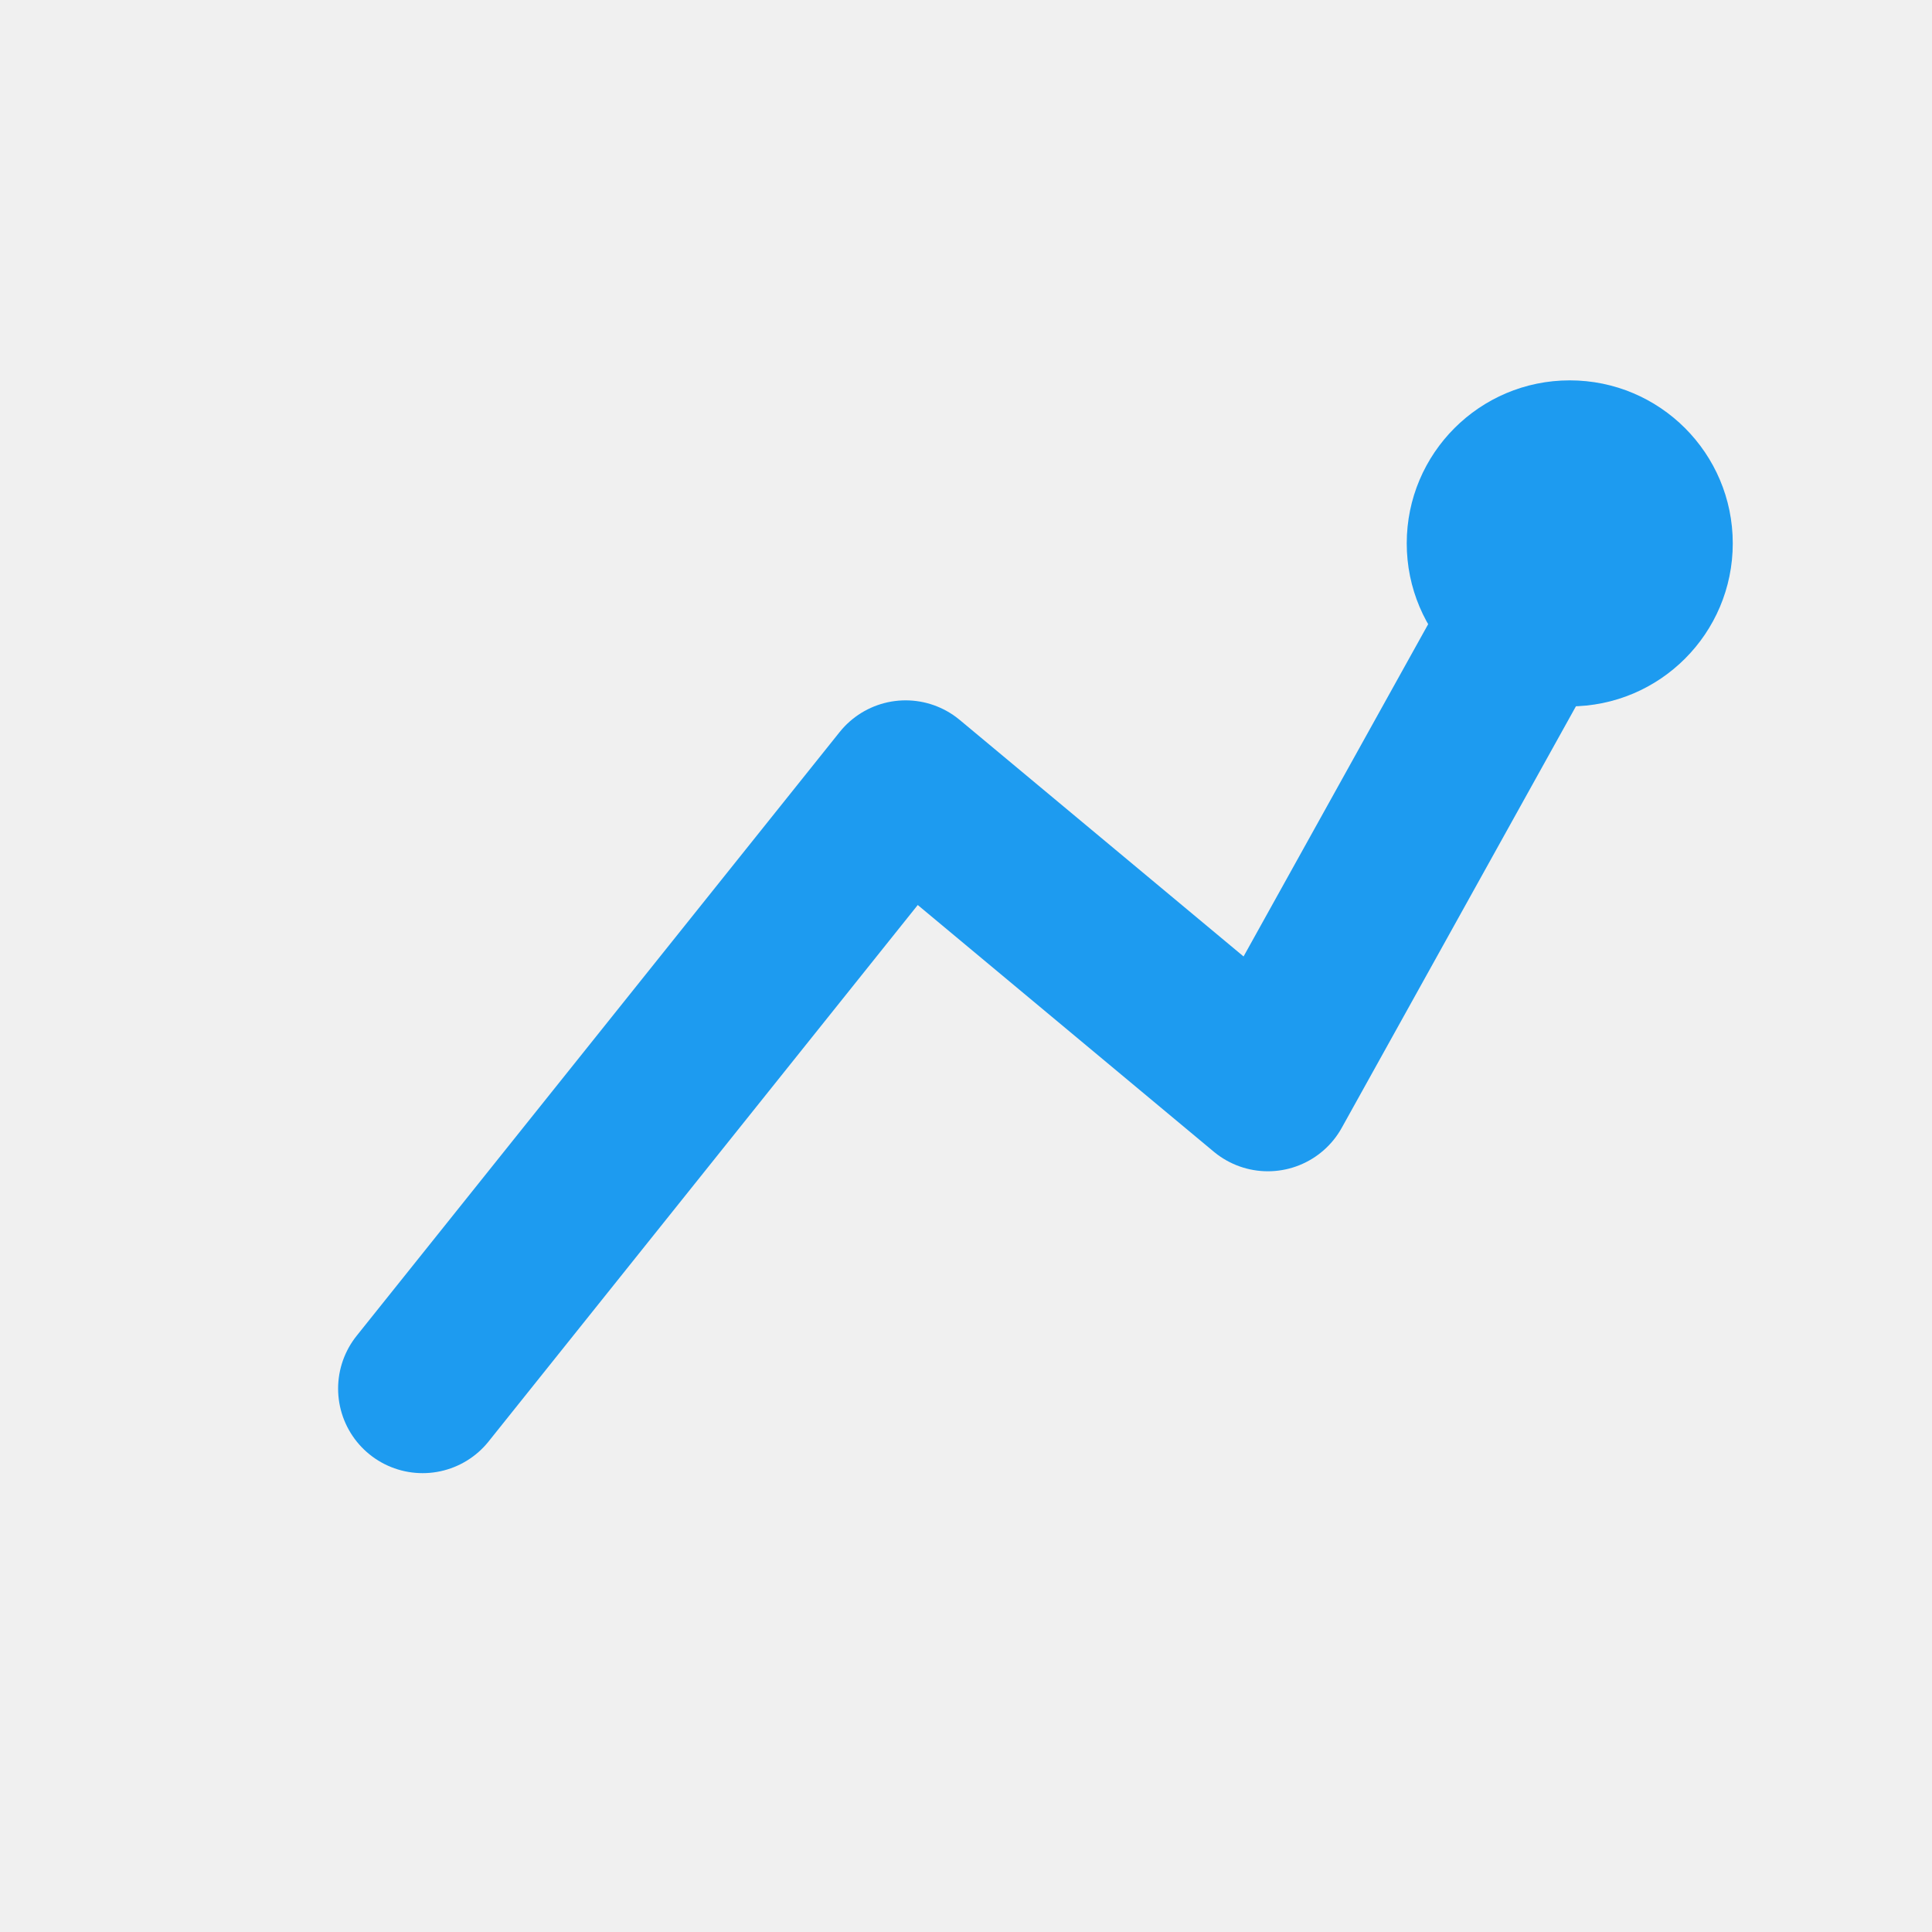
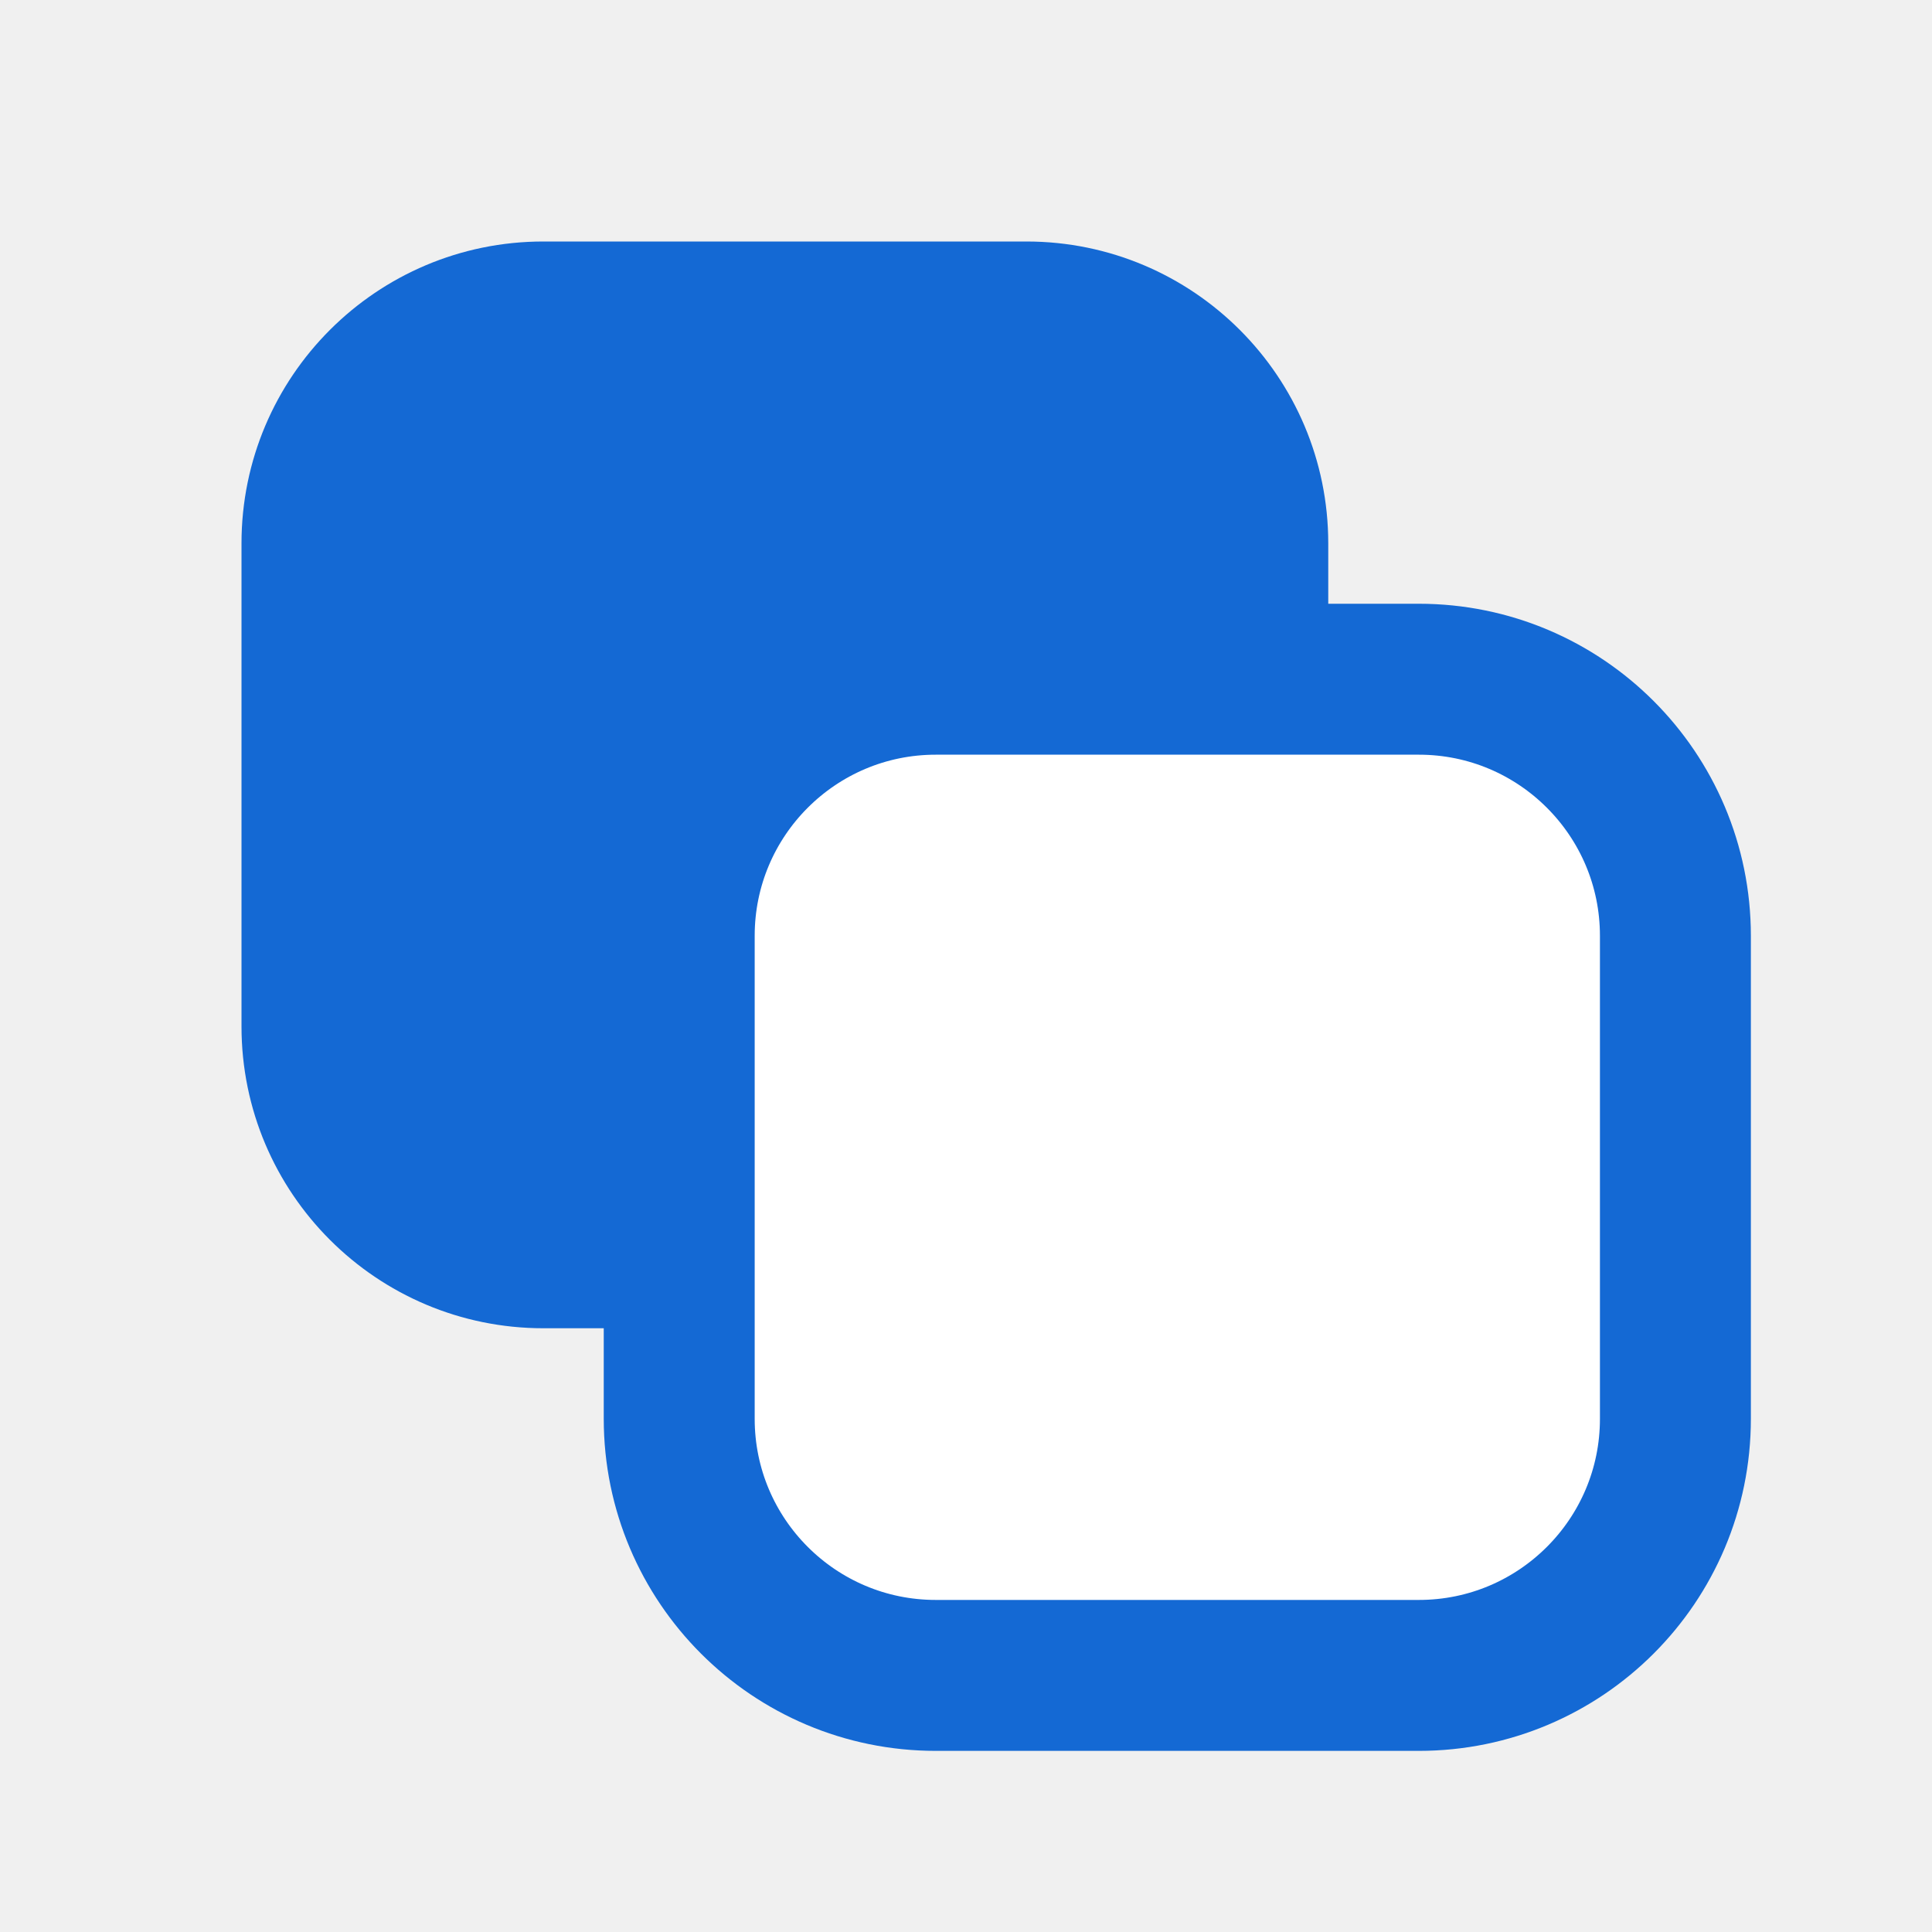
<svg xmlns="http://www.w3.org/2000/svg" width="32" height="32" viewBox="0 0 32 32" fill="none">
-   <path d="M7 23 L15 13 L21 18 L26 9" stroke="#1D9BF0" stroke-width="2.8" stroke-linecap="round" stroke-linejoin="round" />
-   <circle cx="26" cy="9" r="2.7" fill="#1D9BF0" />
+   <rect x="4" y="4" width="18" height="18" rx="5" fill="#1469D4" />
+   <rect x="11.25" y="11.25" width="16.5" height="16.5" rx="4.25" fill="#FFFFFF" stroke="#1469D4" stroke-width="2.5" />
</svg>
